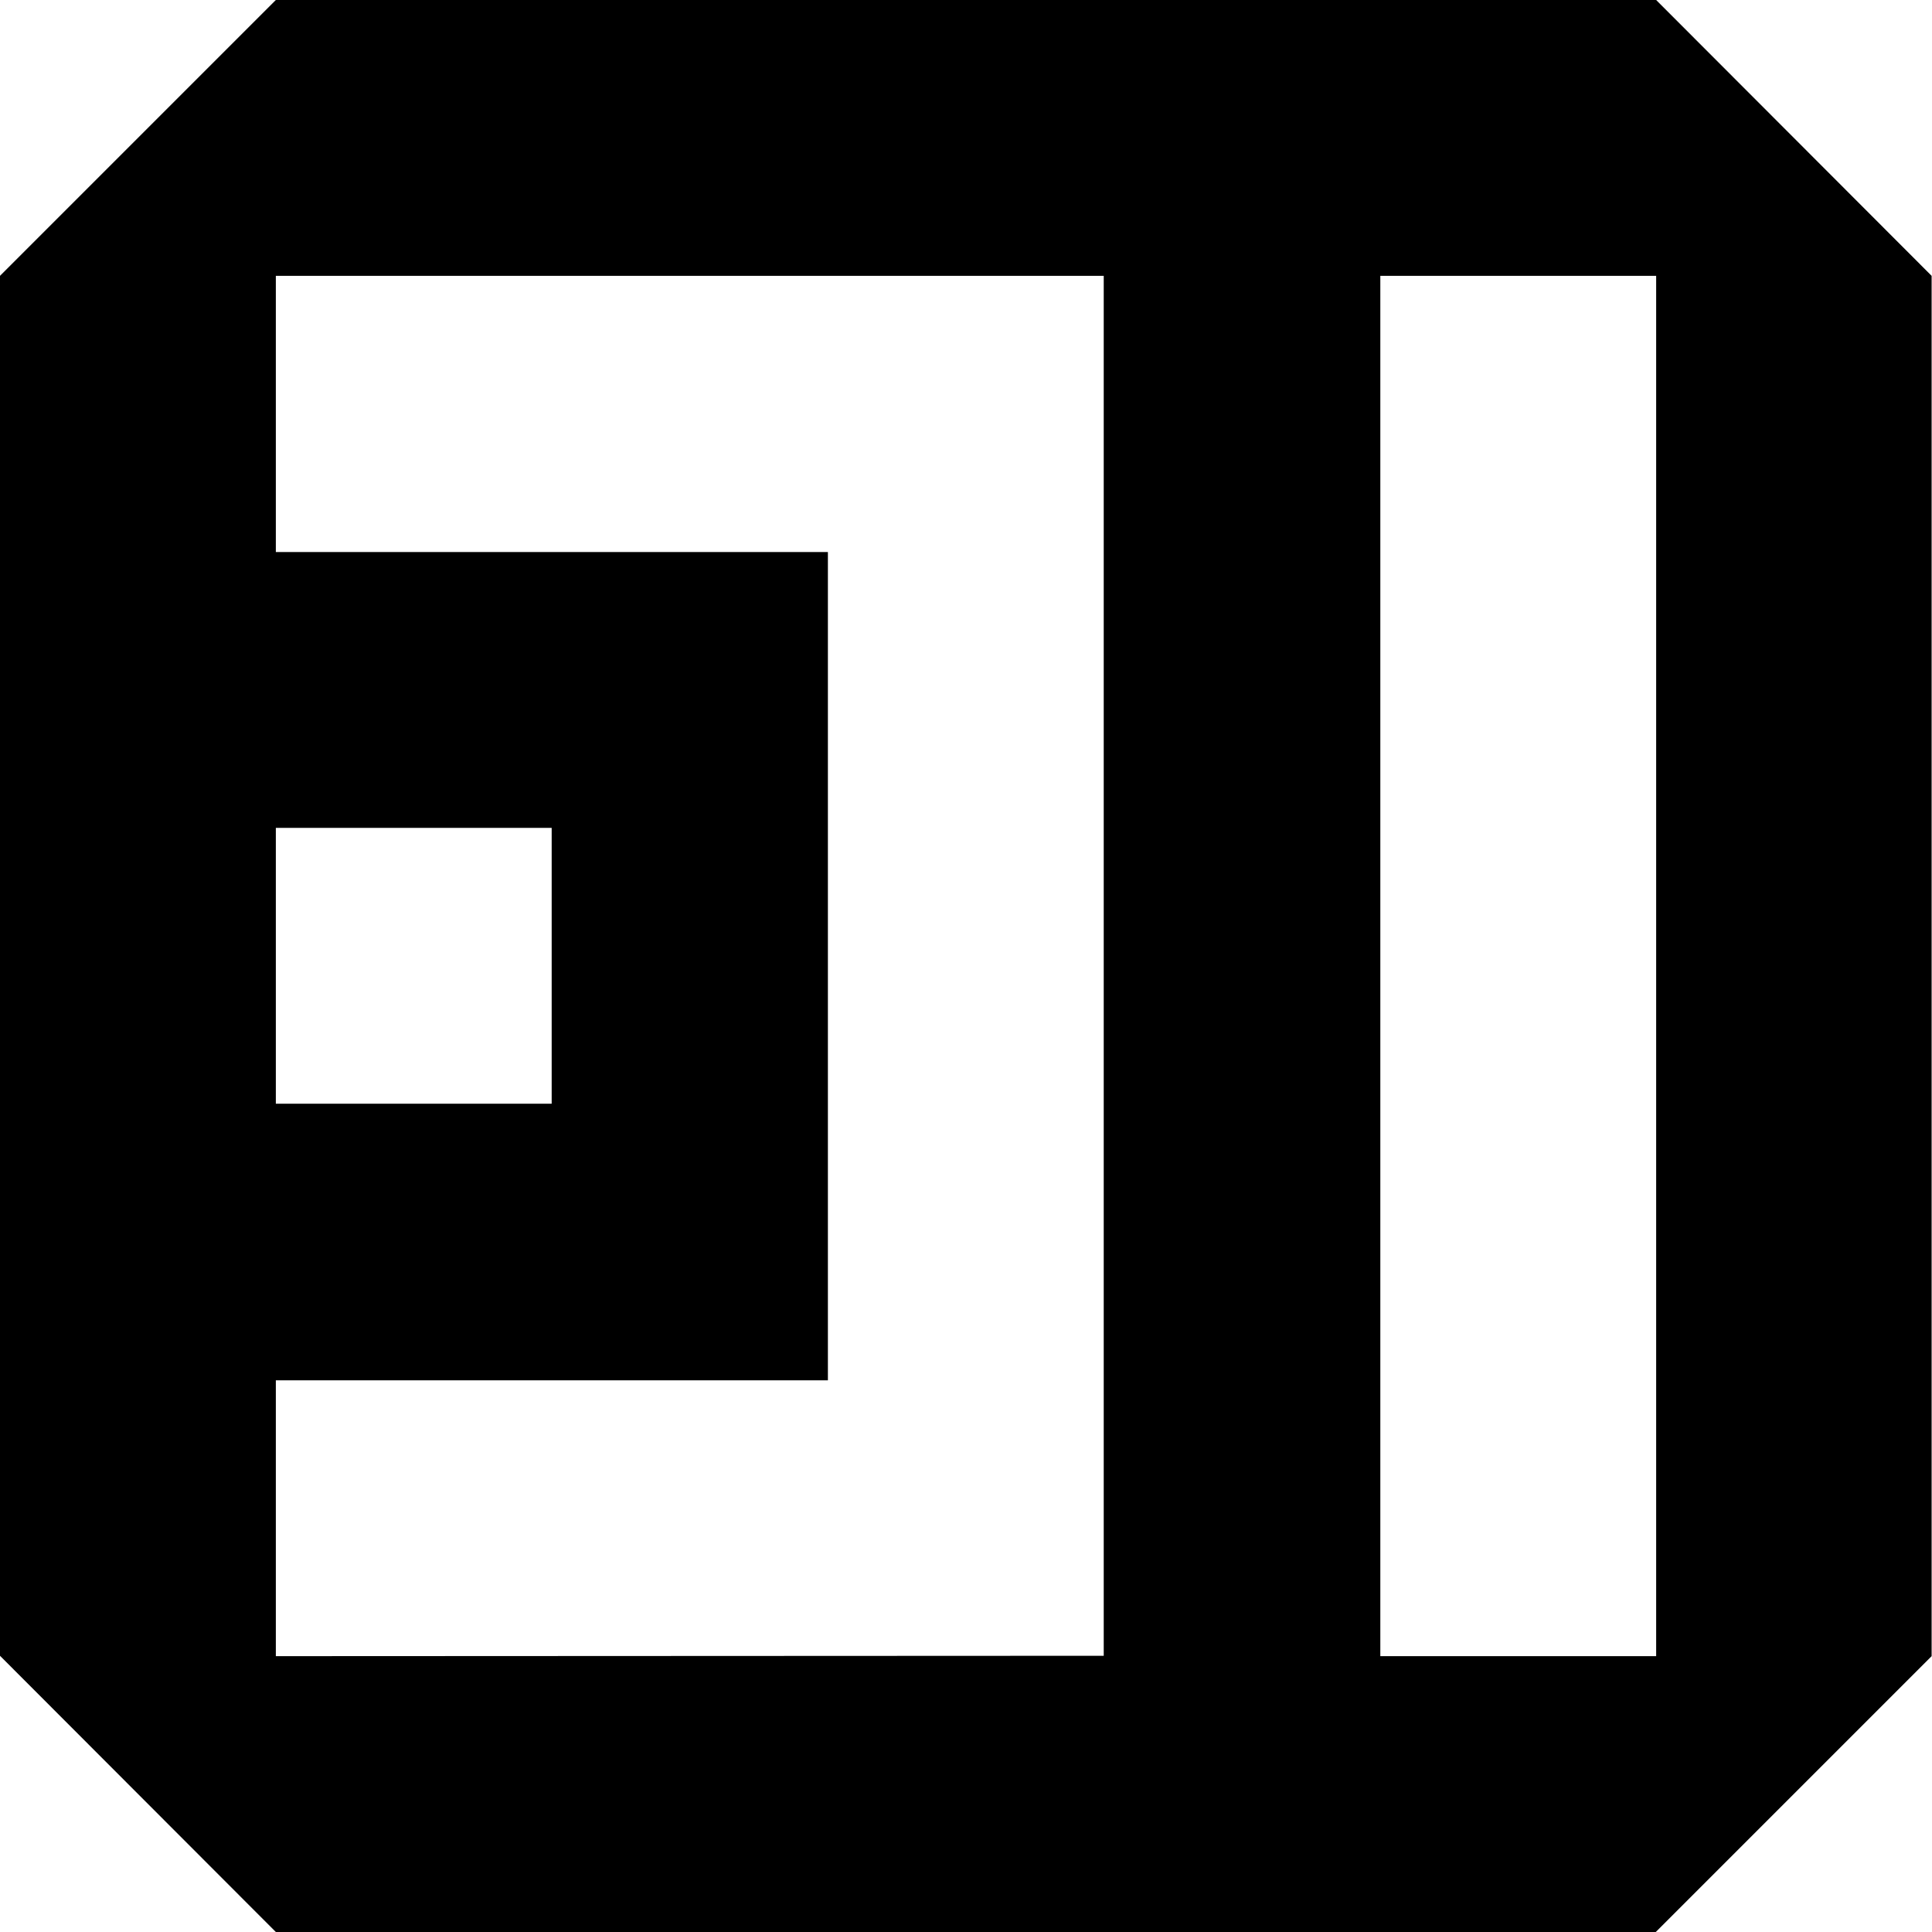
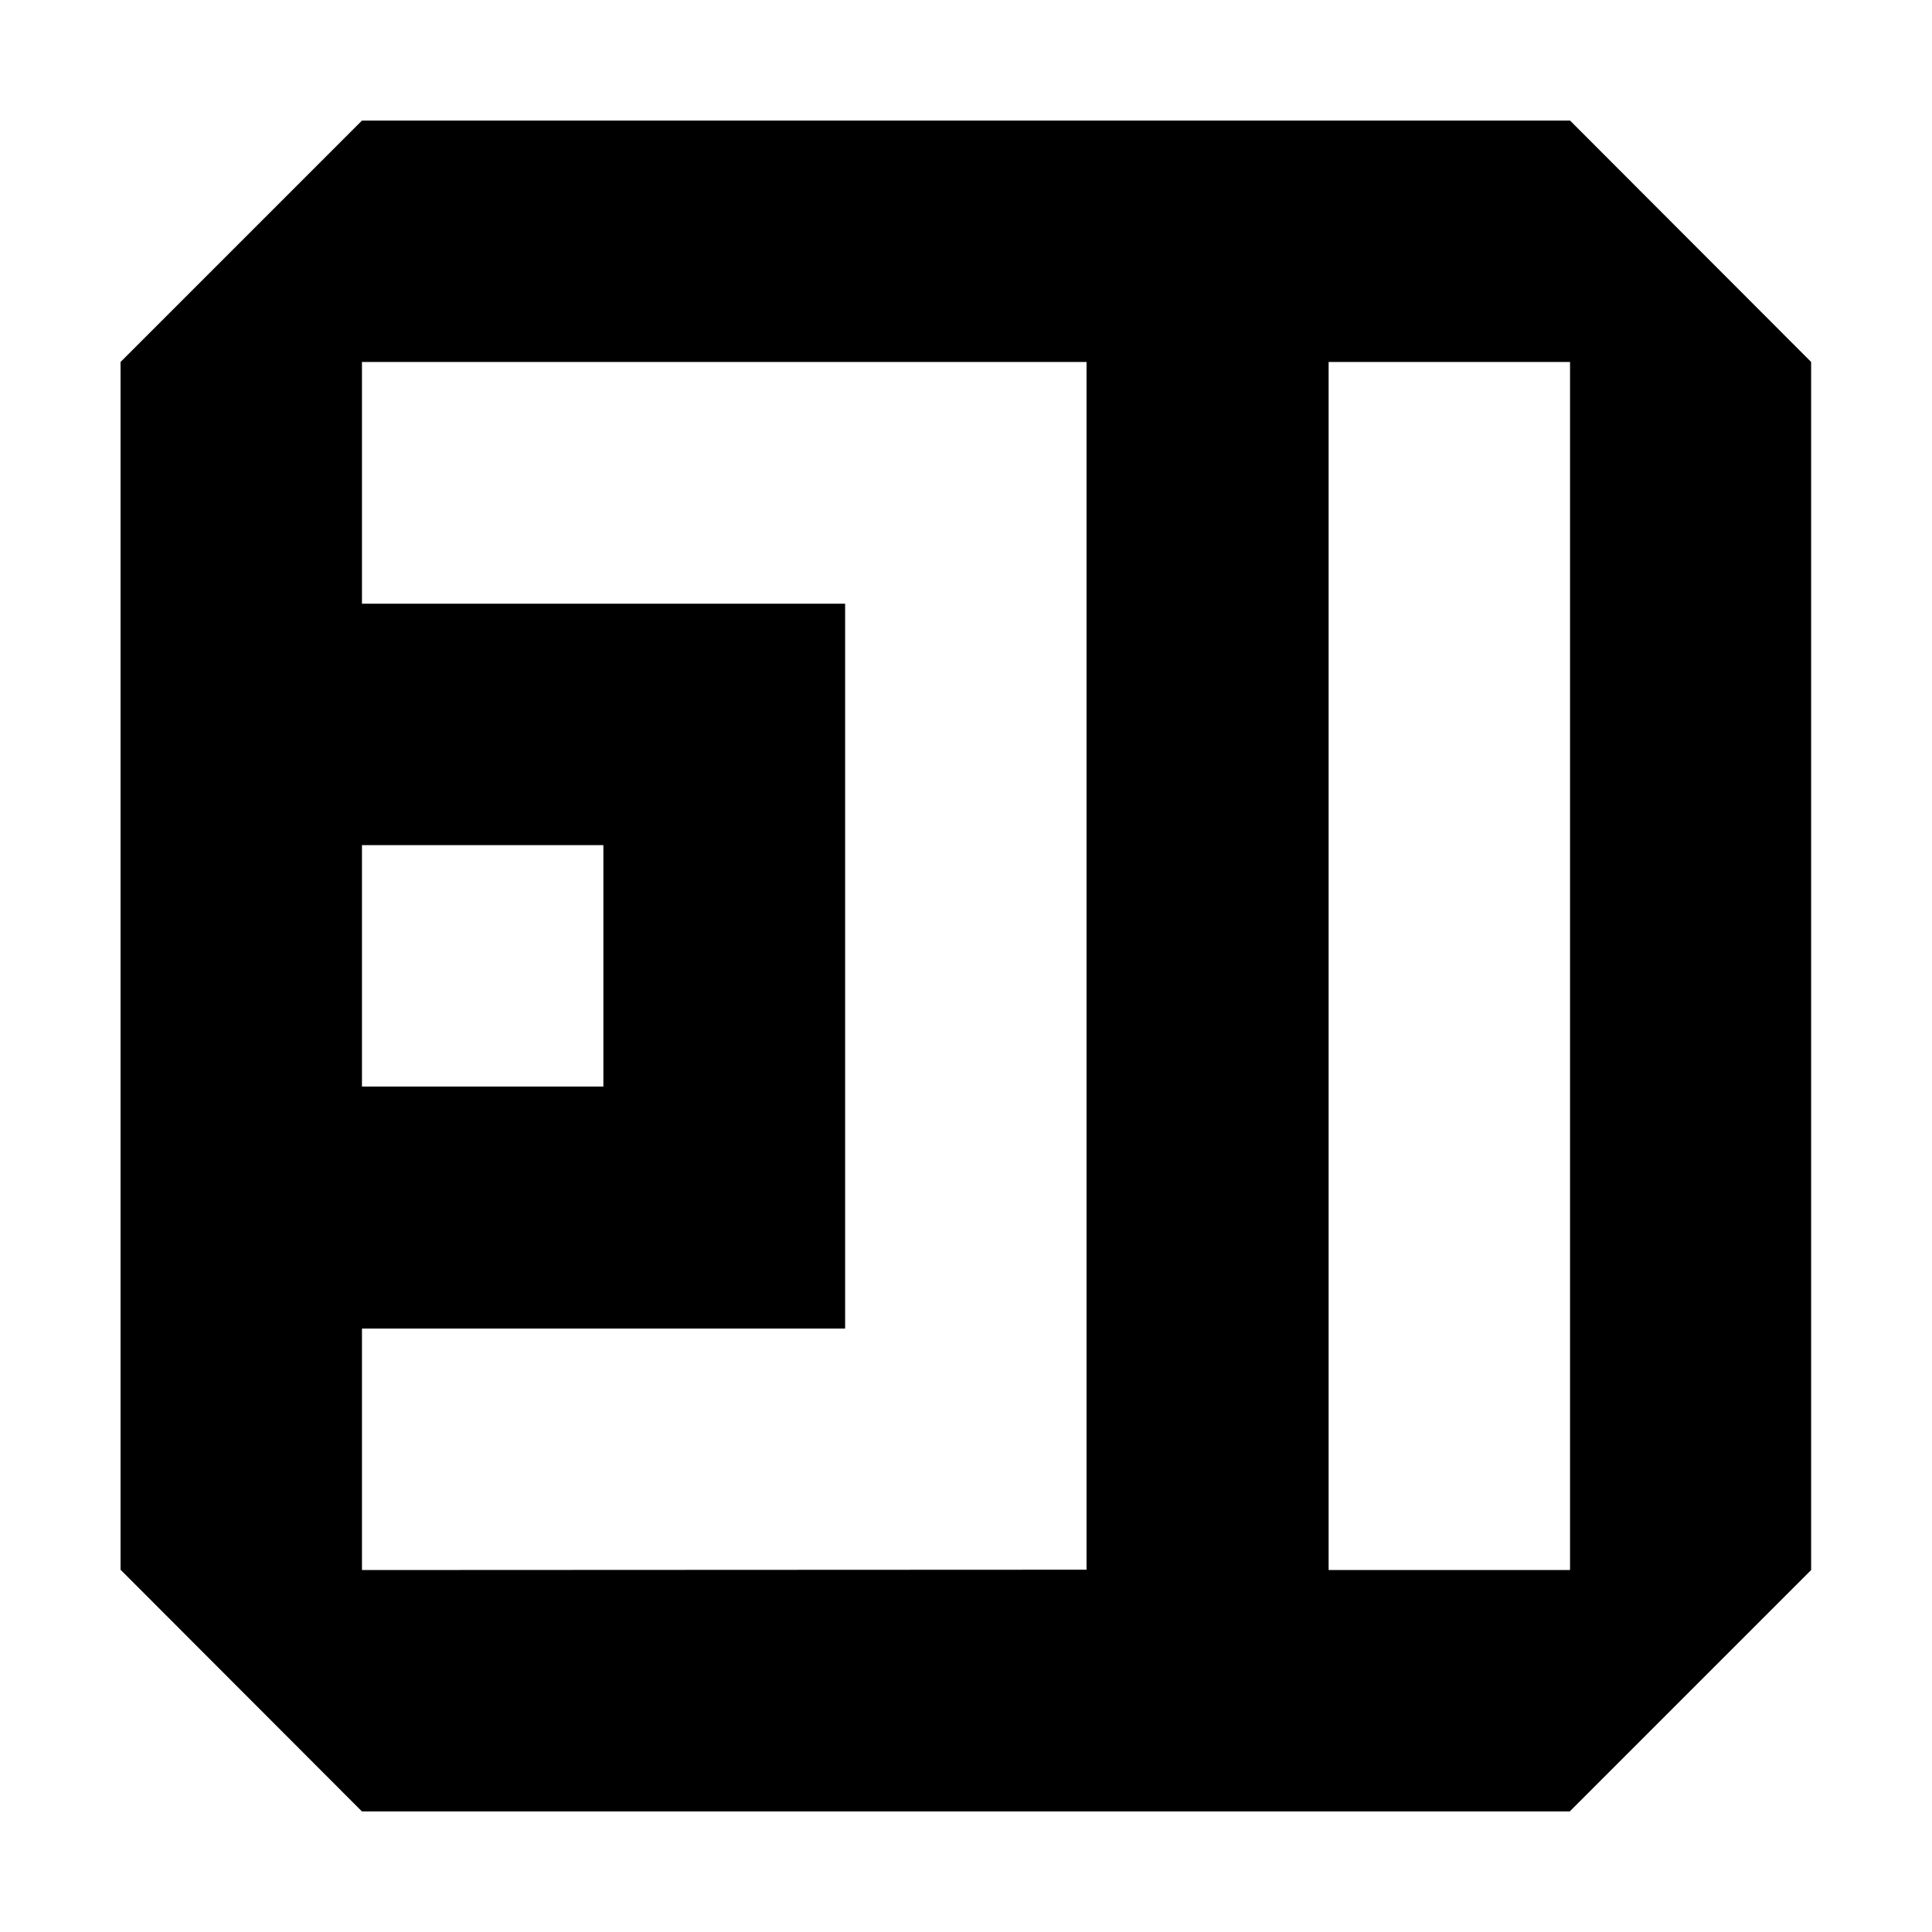
- <svg xmlns="http://www.w3.org/2000/svg" version="1.1" id="Layer_1" x="0px" y="0px" viewBox="0 0 512 512" style="enable-background:new 0 0 512 512;" xml:space="preserve">
+ <svg xmlns="http://www.w3.org/2000/svg" version="1.1" id="Layer_1" x="0px" y="0px" viewBox="0 0 585 585" style="enable-background:new 0 0 585 585;" xml:space="preserve">
  <style type="text/css">
	.st0{enable-background:new    ;}
</style>
  <g id="_x35__x2F_s_1_" class="st0">
    <g id="_x35__x2F_s">
      <g>
-         <path d="M438.9,0H73.1L0,73.1v365.7L73.1,512h365.7l73.1-73.1V73.1L438.9,0z M73.1,219.4h73.1v73.1H73.1V219.4z M73.1,438.9     v-73.1h146.3V146.3H73.1V73.1h219.4v365.7L73.1,438.9L73.1,438.9z M438.9,438.9h-73.1V73.1h73.1V438.9z" />
+         <path d="M475.4,36.5H109.6l-73.1,73.1v365.7l73.1,73.2h365.7l73.1-73.1V109.6L475.4,36.5z M109.6,255.9h73.1V329h-73.1V255.9z      M109.6,475.4v-73.1h146.3V182.8H109.6v-73.2H329v365.7L109.6,475.4L109.6,475.4z M475.4,475.4h-73.1V109.6h73.1V475.4z" />
      </g>
    </g>
  </g>
+   <g>
+     <circle cx="0" cy="0" r="0" />
+     <circle cx="585" cy="585" r="0" />
+   </g>
</svg>
